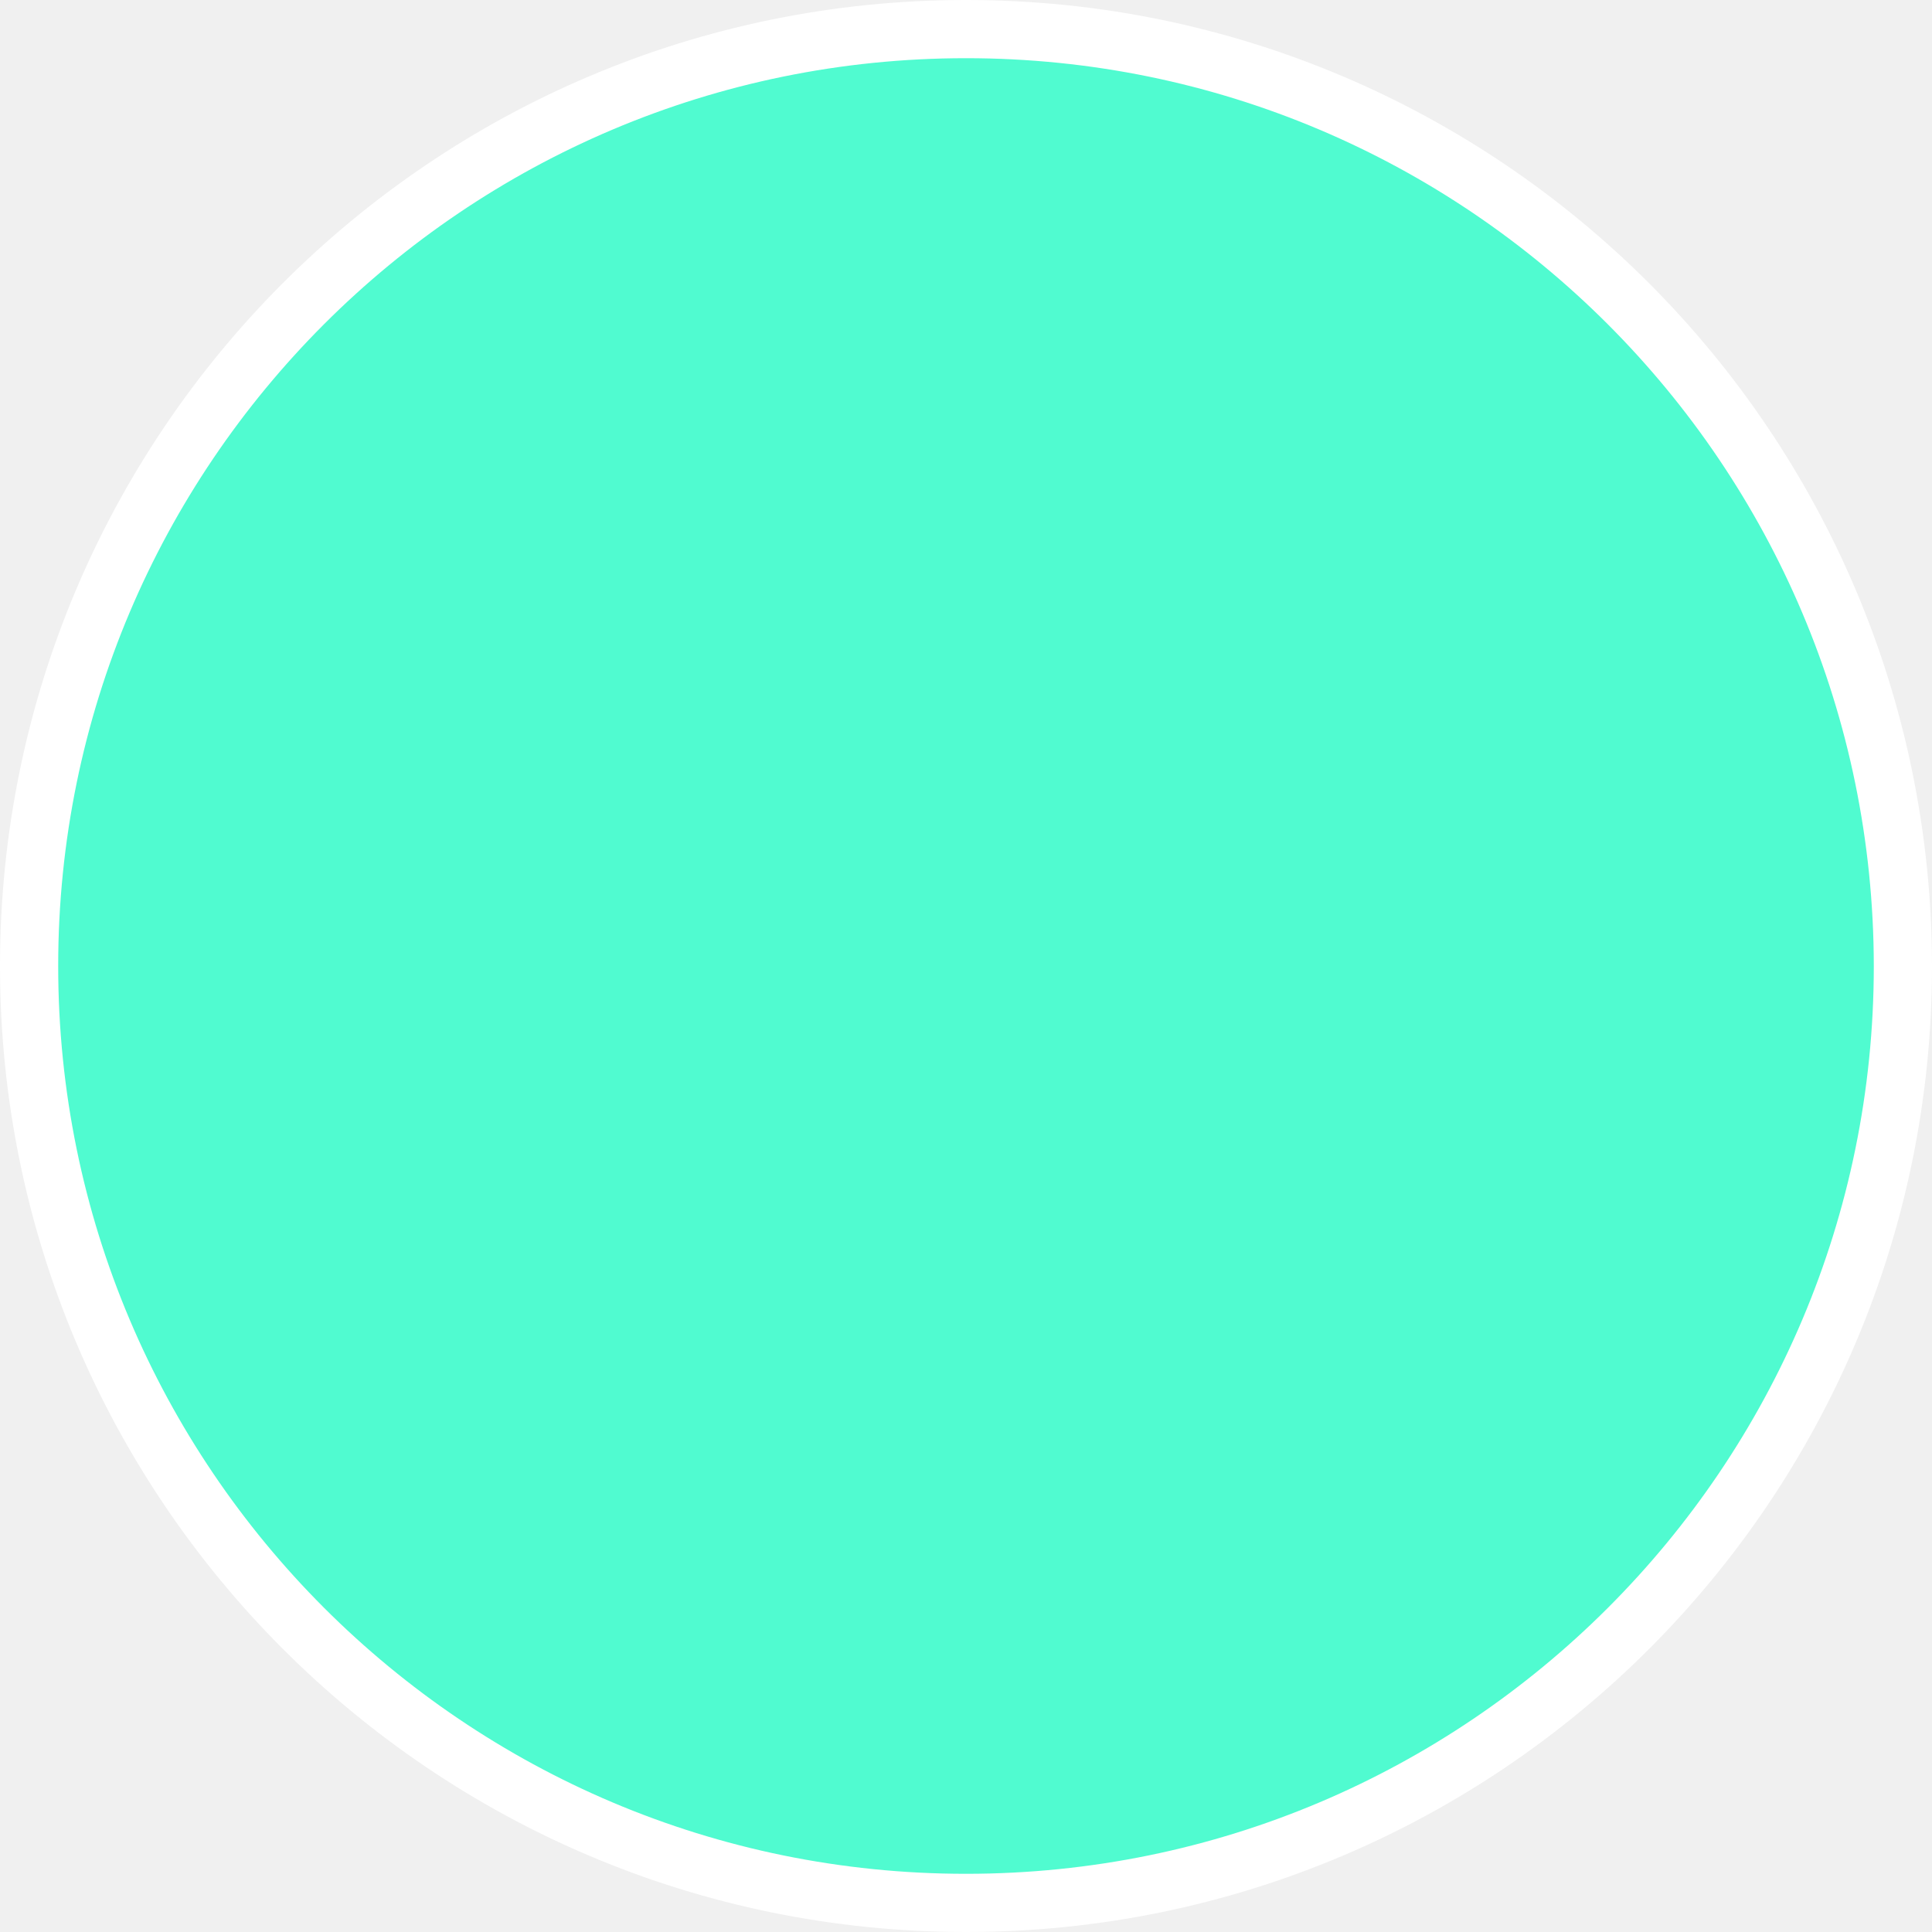
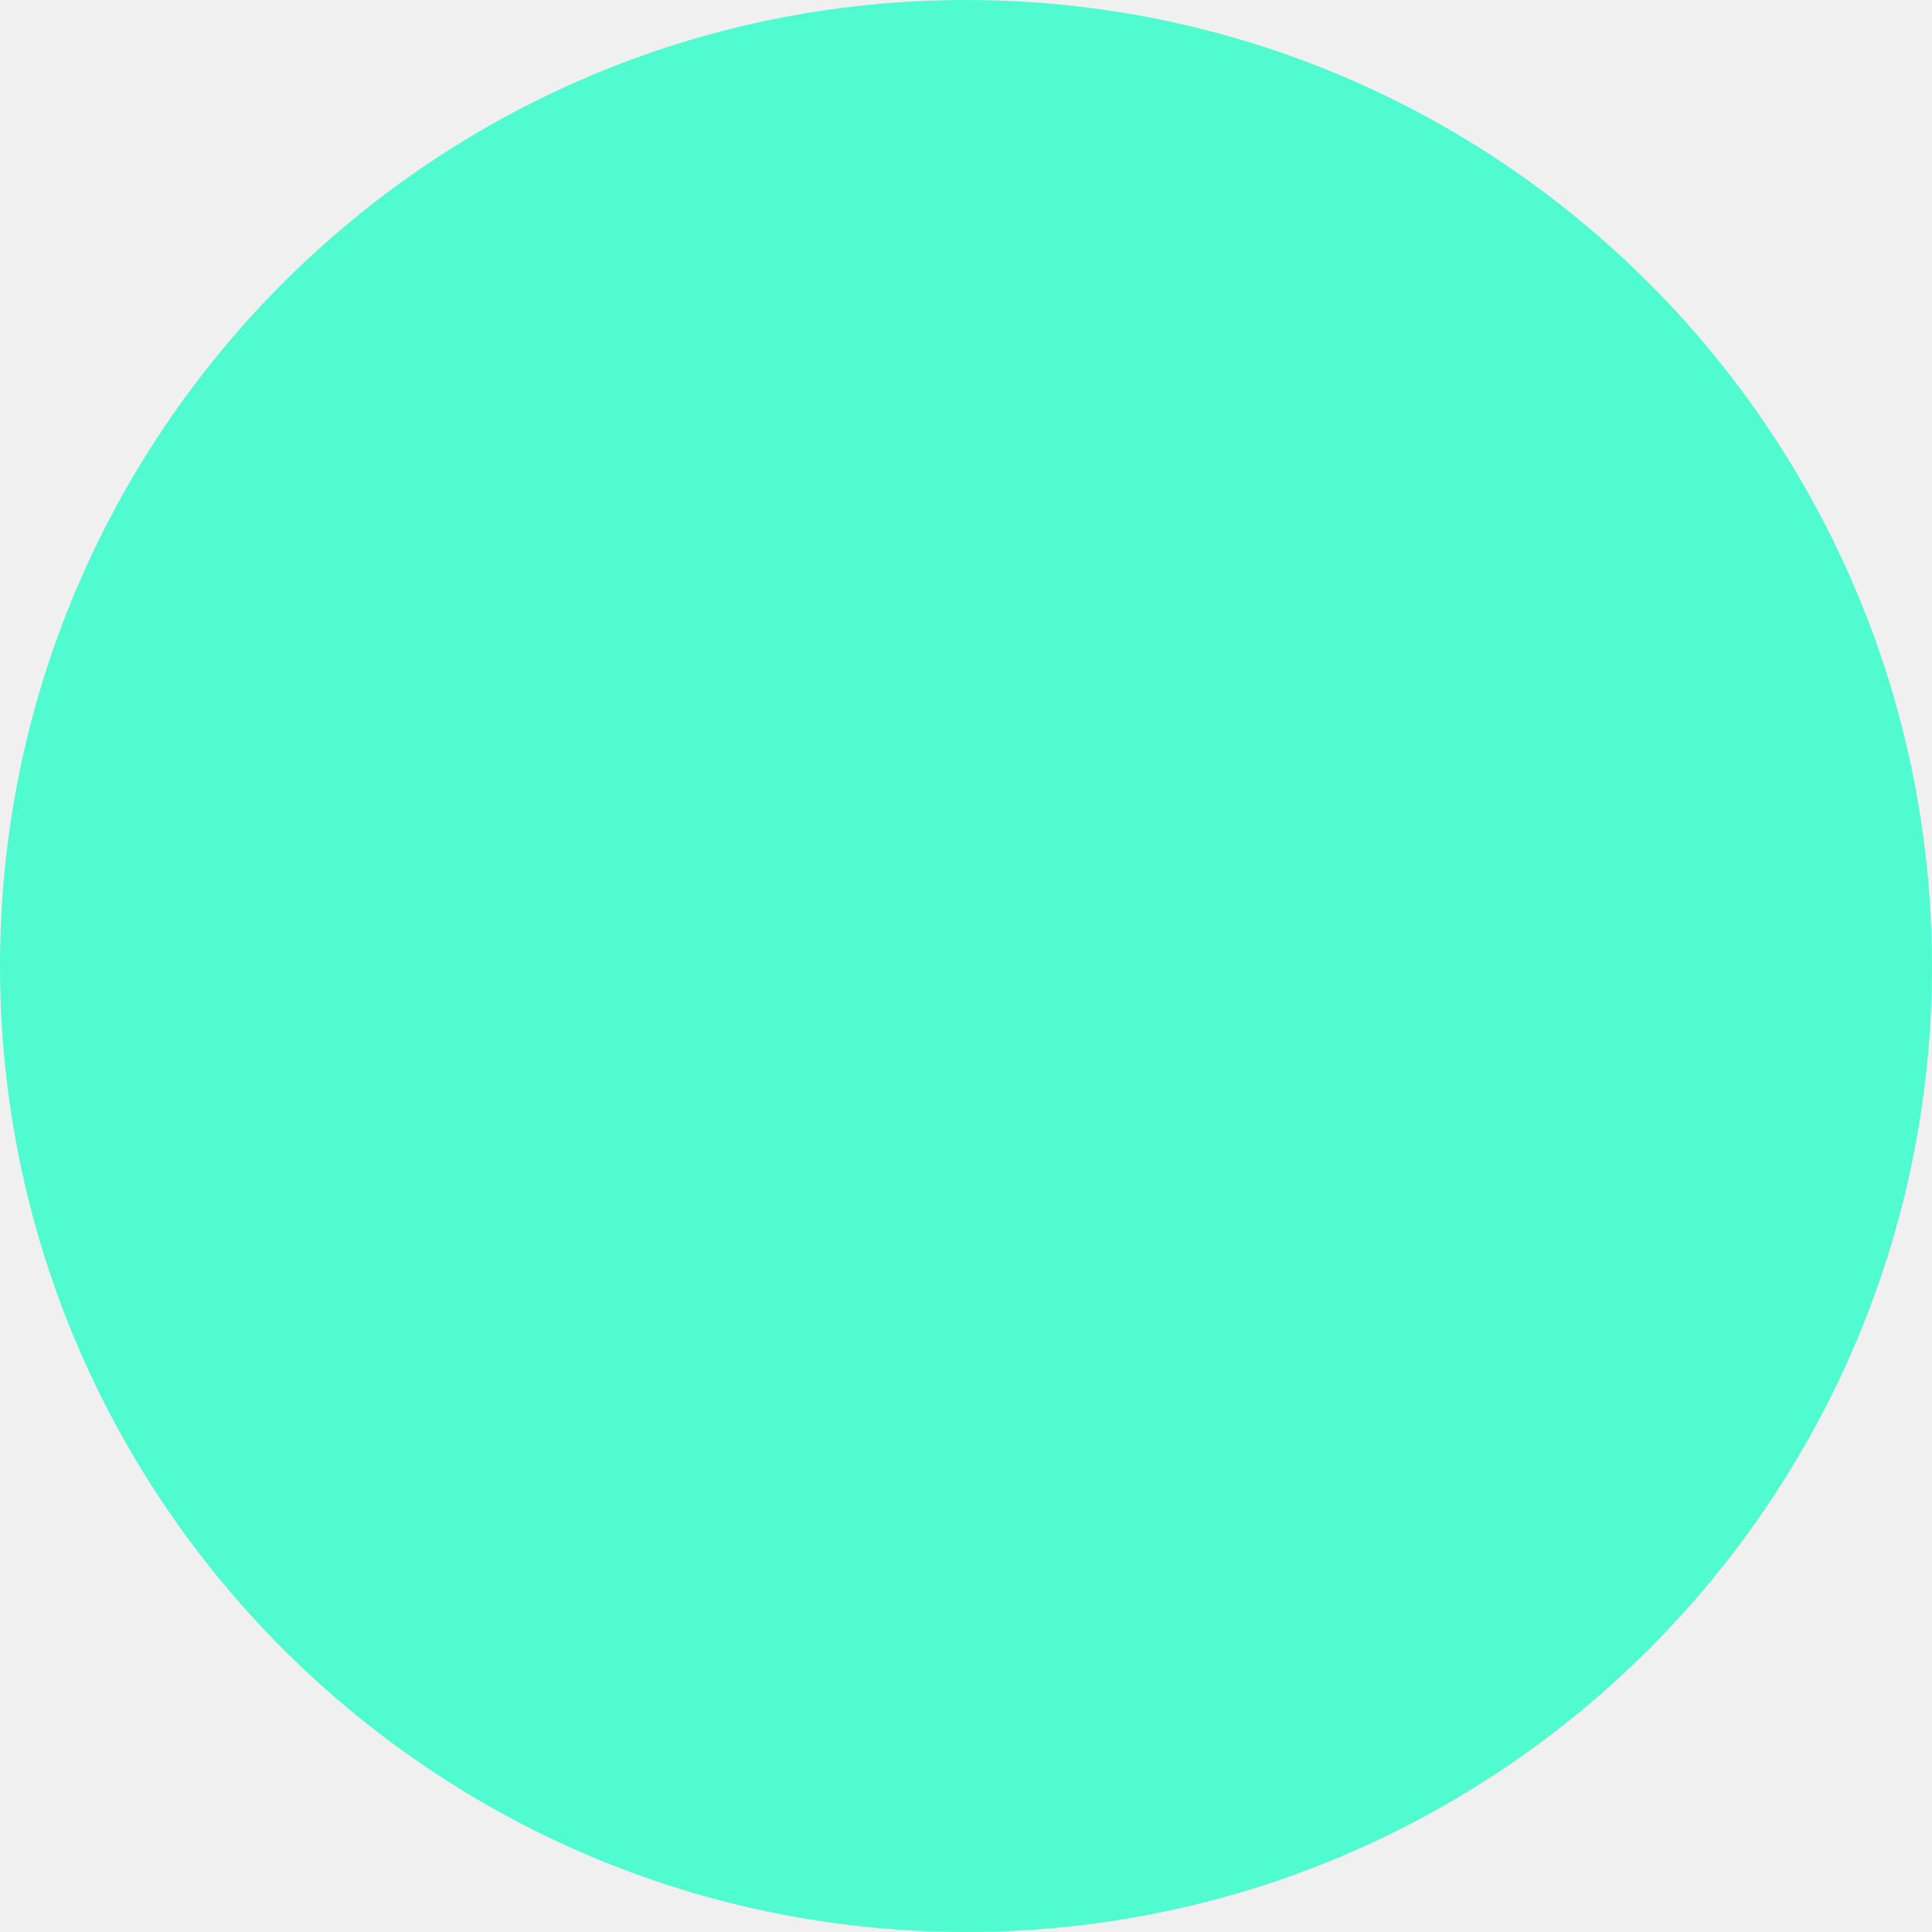
<svg xmlns="http://www.w3.org/2000/svg" id="Layer_2" data-name="Layer 2" width="33.2" height="33.2" viewBox="0 0 33.2 33.2" version="1.1">
  <defs id="defs8772">
    <style id="style8770">
      .cls-1 {
        fill: #f5f5f5;
        stroke: #fff;
        stroke-miterlimit: 10;
      }

      .cls-2 {
        fill: #929493;
        stroke-width: 0px;
      }
    </style>
  </defs>
  <g id="Layer_1-2" data-name="Layer 1">
    <g id="Menu_Pressed" data-name="Menu Pressed">
-       <path class="cls-1" d="m32.7,16.6c0,8.89-7.21,16.1-16.1,16.1S.5,25.49.5,16.6,7.71.5,16.6.5c8.89,0,16.09,7.21,16.1,16.1Z" id="path8774" style="fill:#50fbd0;fill-opacity:1" />
+       <path class="cls-1" d="m32.7,16.6c0,8.89-7.21,16.1-16.1,16.1S.5,25.49.5,16.6,7.71.5,16.6.5c8.89,0,16.09,7.21,16.1,16.1Z" id="path8774" style="fill:#50fbd0;fill-opacity:1;stroke:#50fbd0;stroke-opacity:1" />
      <g id="g8782" style="display:none">
        <rect class="cls-2" x="9.4" y="11.98" width="14.36" height="1.55" id="rect8776" />
        <rect class="cls-2" x="9.4" y="15.9" width="14.36" height="1.55" id="rect8778" />
        <rect class="cls-2" x="9.4" y="19.71" width="14.36" height="1.53" id="rect8780" />
      </g>
    </g>
  </g>
</svg>
